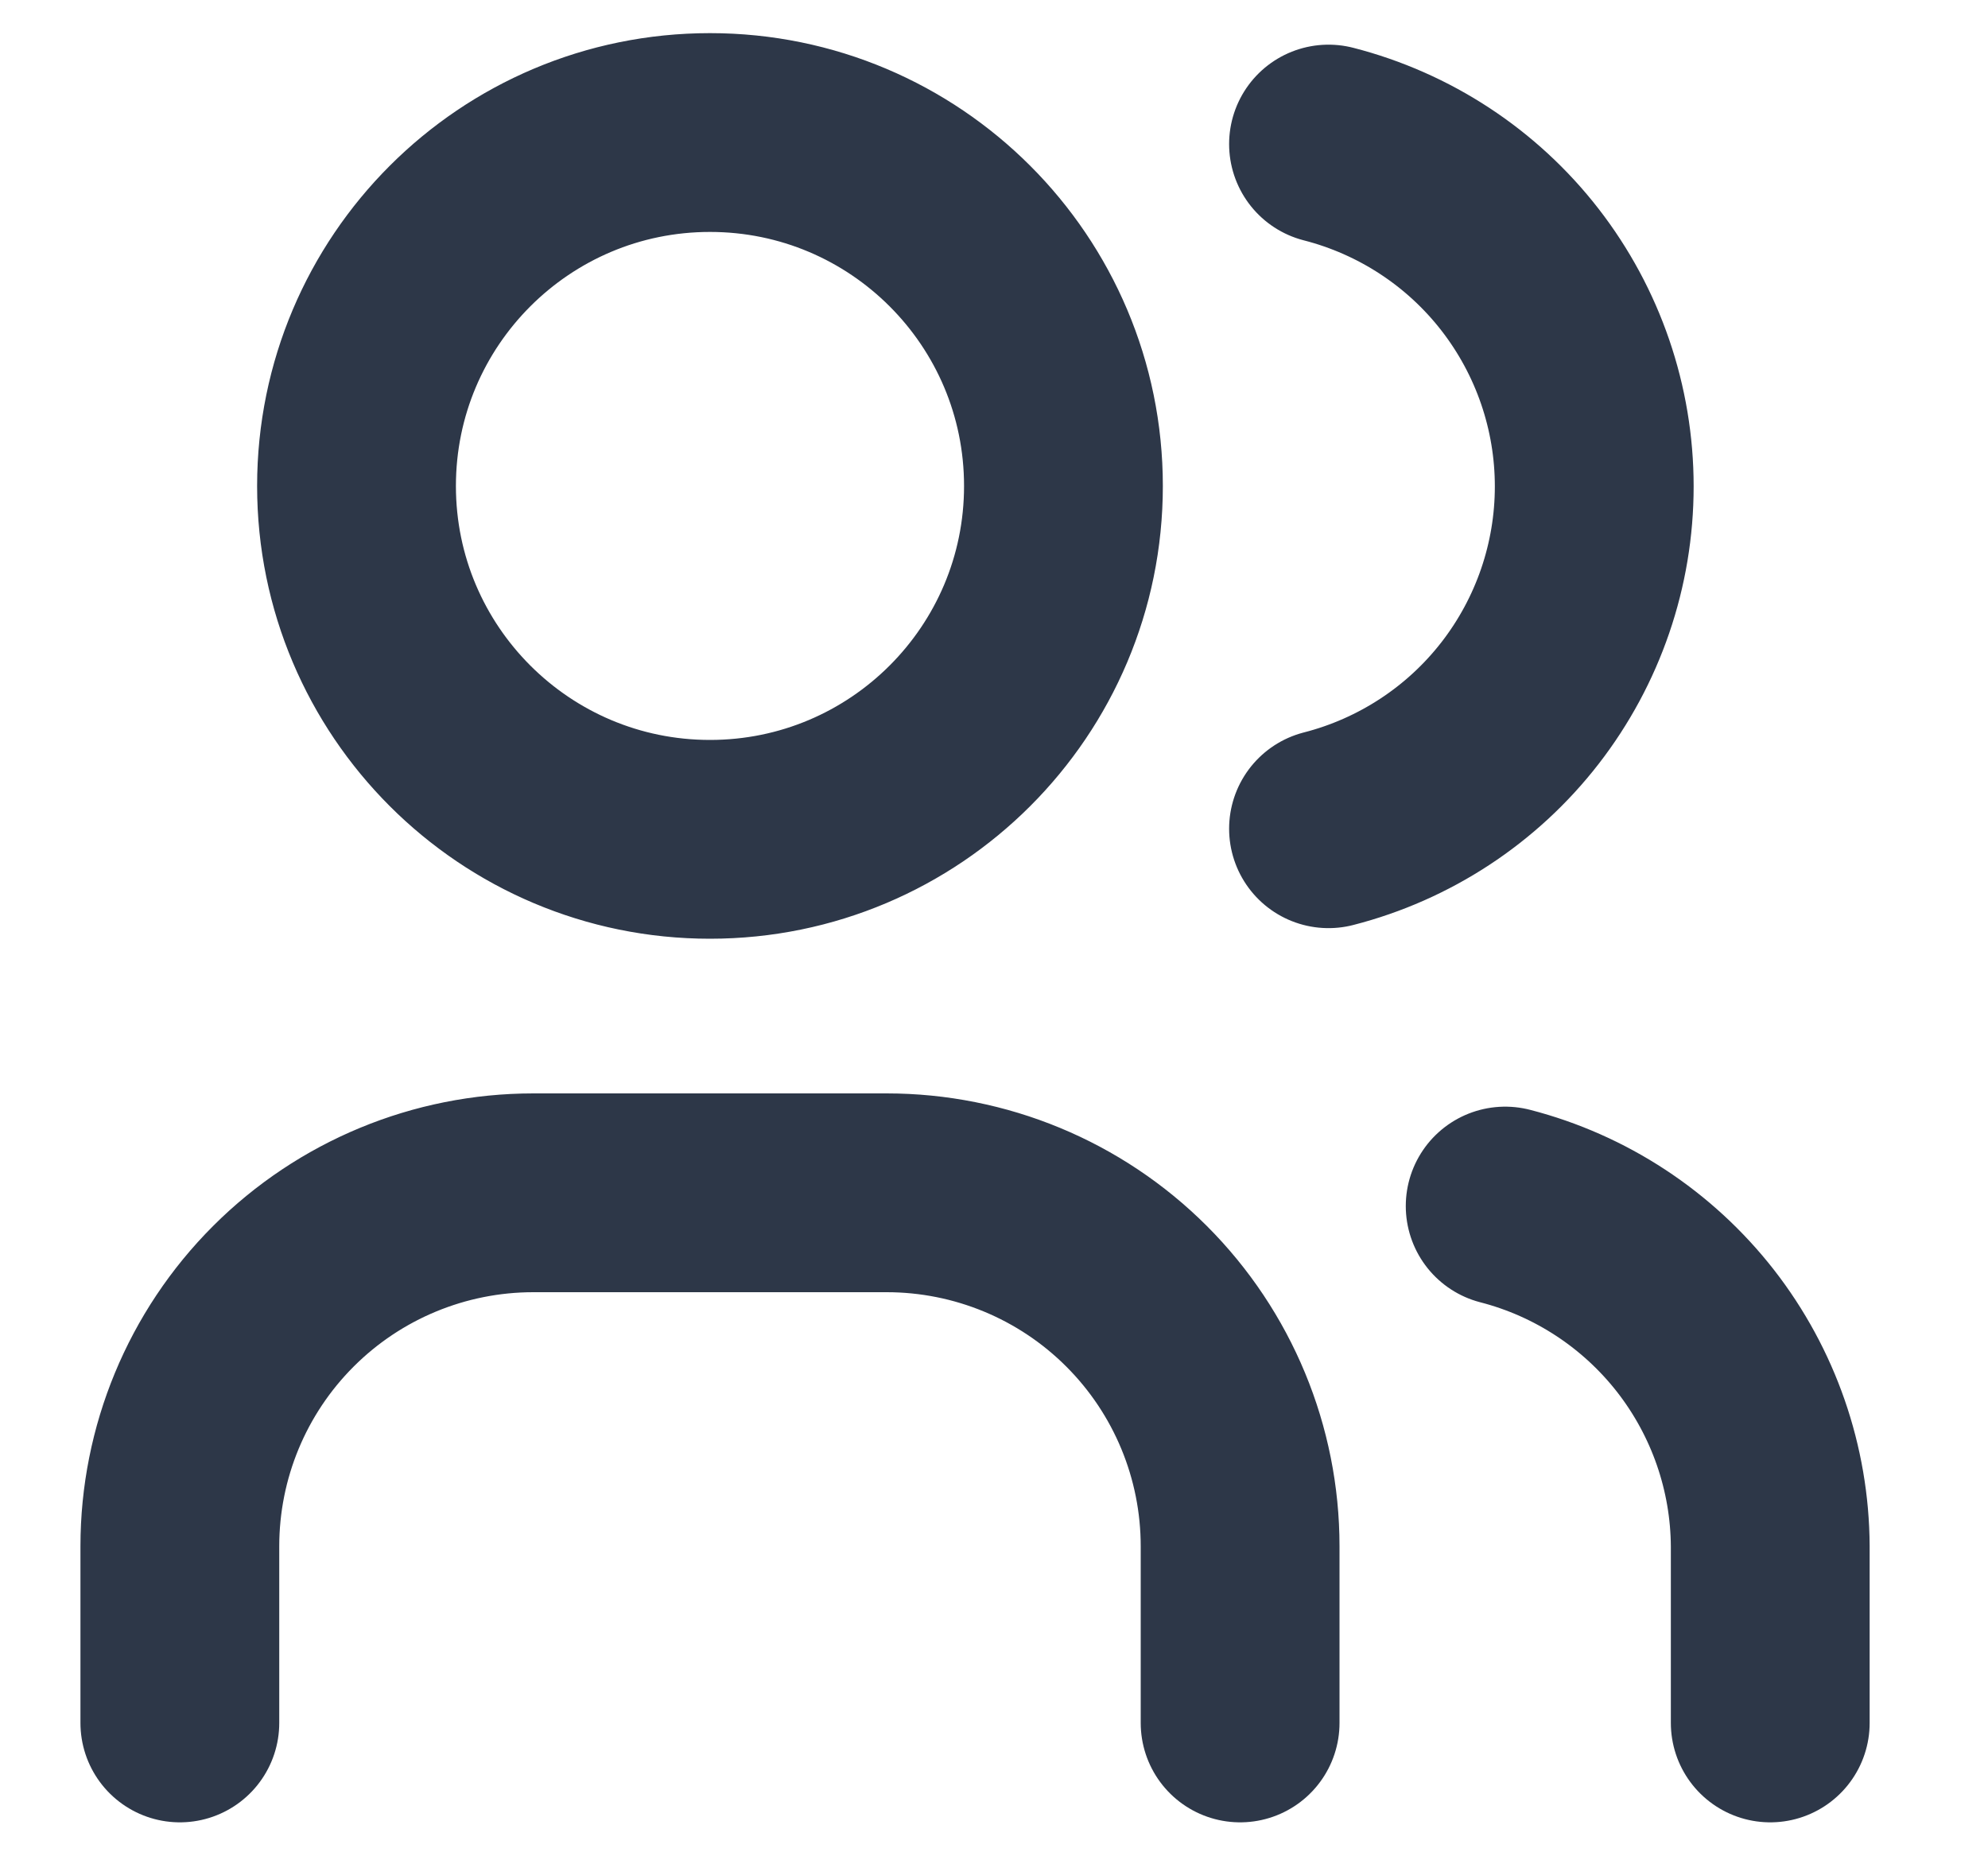
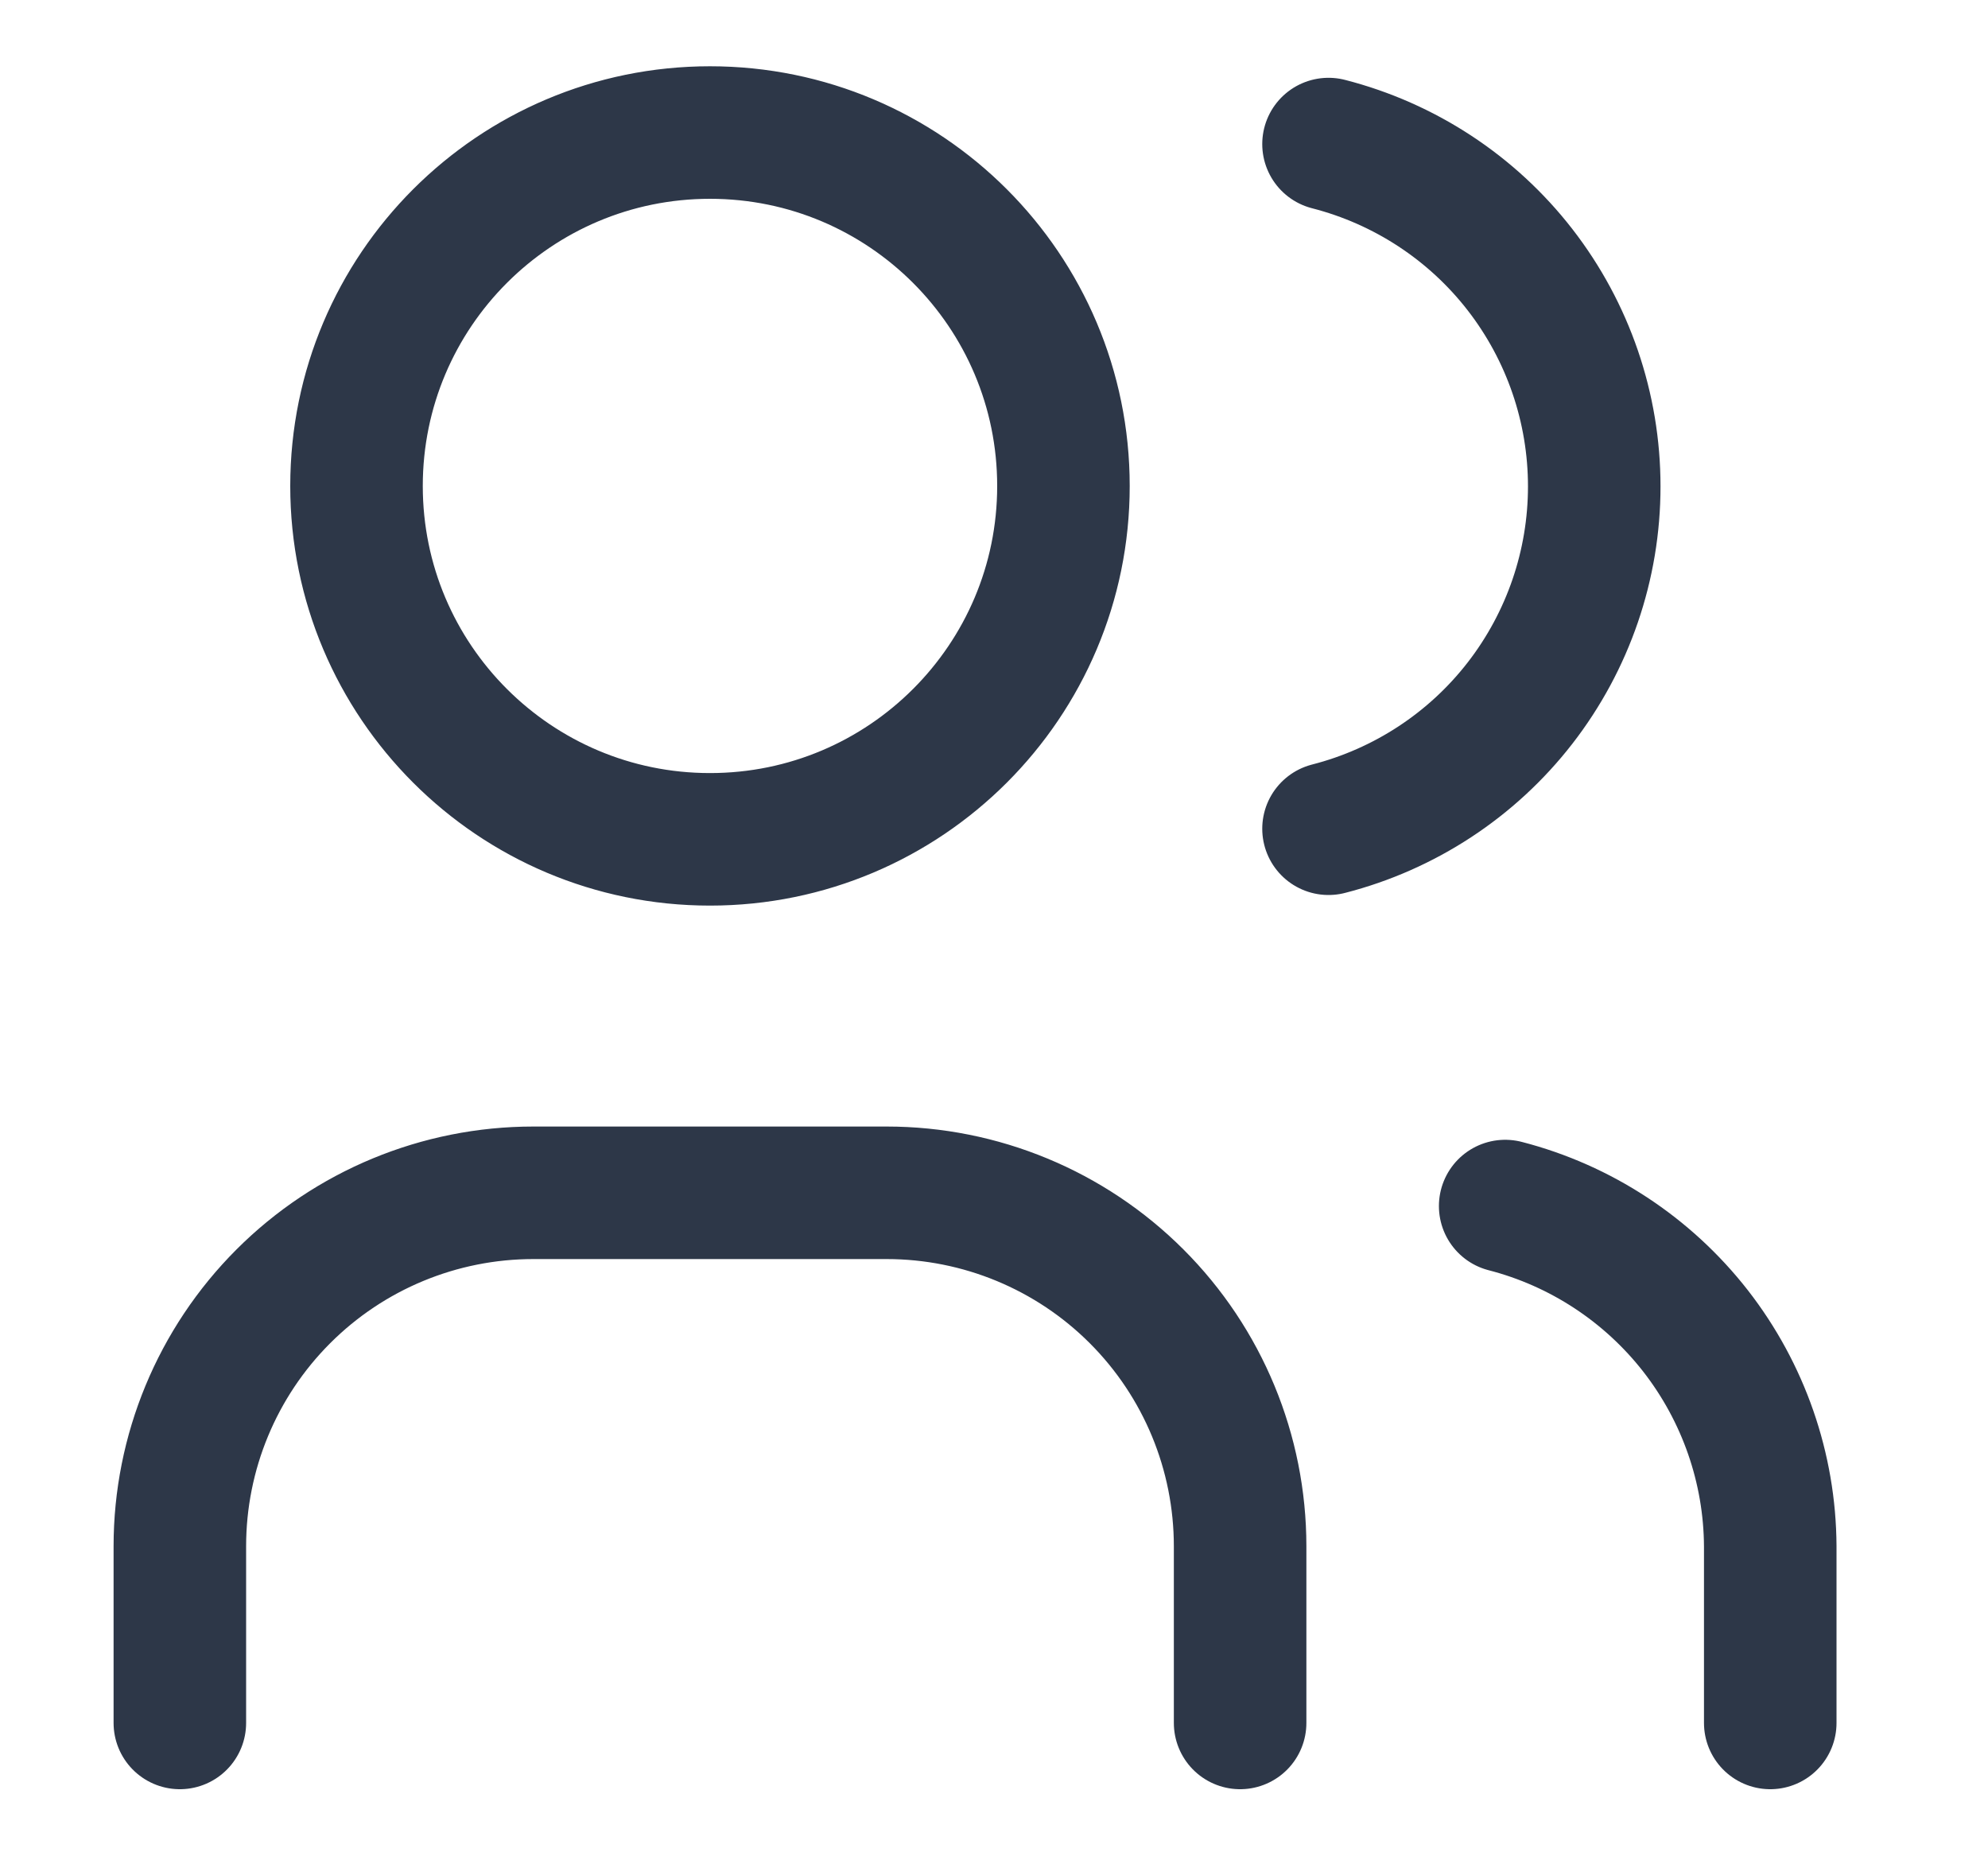
<svg xmlns="http://www.w3.org/2000/svg" width="15" height="14" viewBox="0 0 15 14" fill="none">
-   <path d="M1.357 13V11.667C1.357 10.959 1.638 10.281 2.138 9.781C2.638 9.281 3.316 9 4.024 9H6.69C7.398 9 8.076 9.281 8.576 9.781C9.076 10.281 9.357 10.959 9.357 11.667V13M10.024 1.087C10.597 1.234 11.106 1.567 11.469 2.035C11.832 2.503 12.029 3.078 12.029 3.67C12.029 4.262 11.832 4.837 11.469 5.305C11.106 5.773 10.597 6.106 10.024 6.253M13.357 13V11.667C13.354 11.078 13.155 10.507 12.794 10.043C12.432 9.579 11.927 9.247 11.357 9.1M8.024 3.667C8.024 5.139 6.83 6.333 5.357 6.333C3.884 6.333 2.69 5.139 2.69 3.667C2.69 2.194 3.884 1 5.357 1C6.83 1 8.024 2.194 8.024 3.667Z" stroke="#2D3748" stroke-width="1.5" stroke-linecap="round" stroke-linejoin="round" />
+   <path d="M1.357 13V11.667C1.357 10.959 1.638 10.281 2.138 9.781C2.638 9.281 3.316 9 4.024 9H6.69C7.398 9 8.076 9.281 8.576 9.781C9.076 10.281 9.357 10.959 9.357 11.667V13M10.024 1.087C10.597 1.234 11.106 1.567 11.469 2.035C11.832 2.503 12.029 3.078 12.029 3.67C12.029 4.262 11.832 4.837 11.469 5.305C11.106 5.773 10.597 6.106 10.024 6.253M13.357 13V11.667C13.354 11.078 13.155 10.507 12.794 10.043C12.432 9.579 11.927 9.247 11.357 9.1M8.024 3.667C8.024 5.139 6.83 6.333 5.357 6.333C3.884 6.333 2.69 5.139 2.69 3.667C2.69 2.194 3.884 1 5.357 1C6.83 1 8.024 2.194 8.024 3.667Z" stroke="#2D3748" strokeWidth="1.5" stroke-linecap="round" stroke-linejoin="round" />
</svg>
